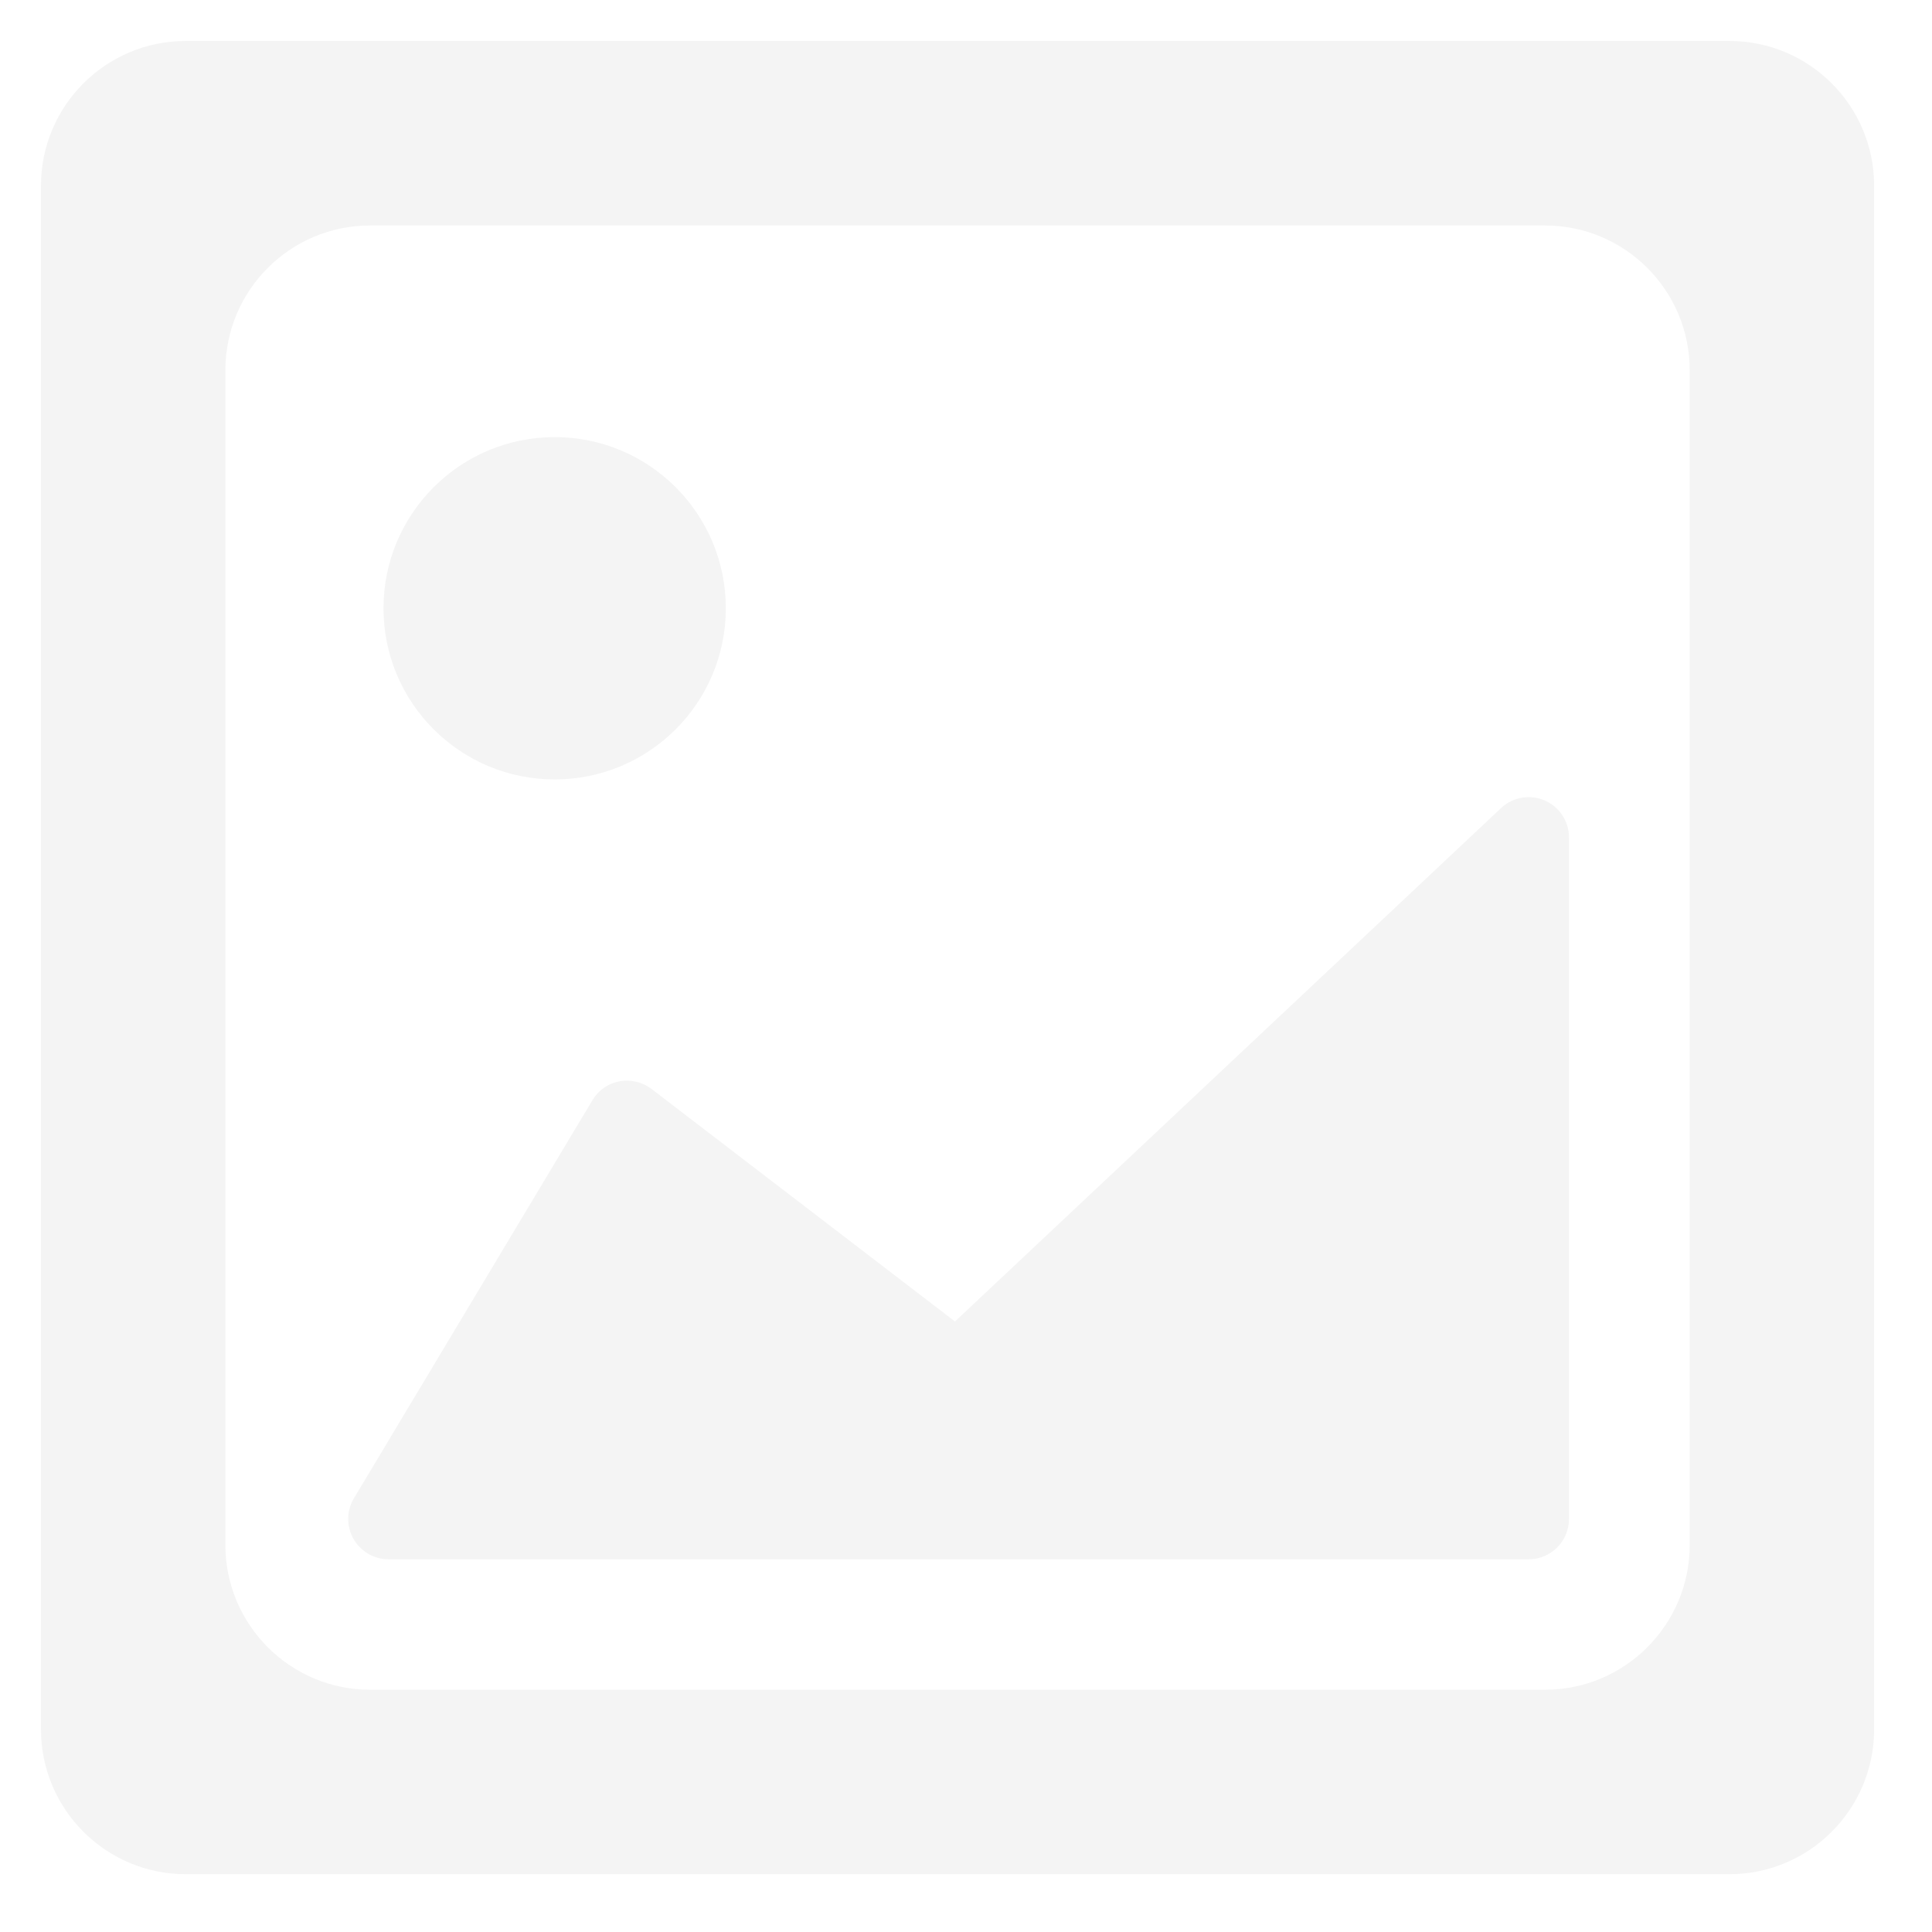
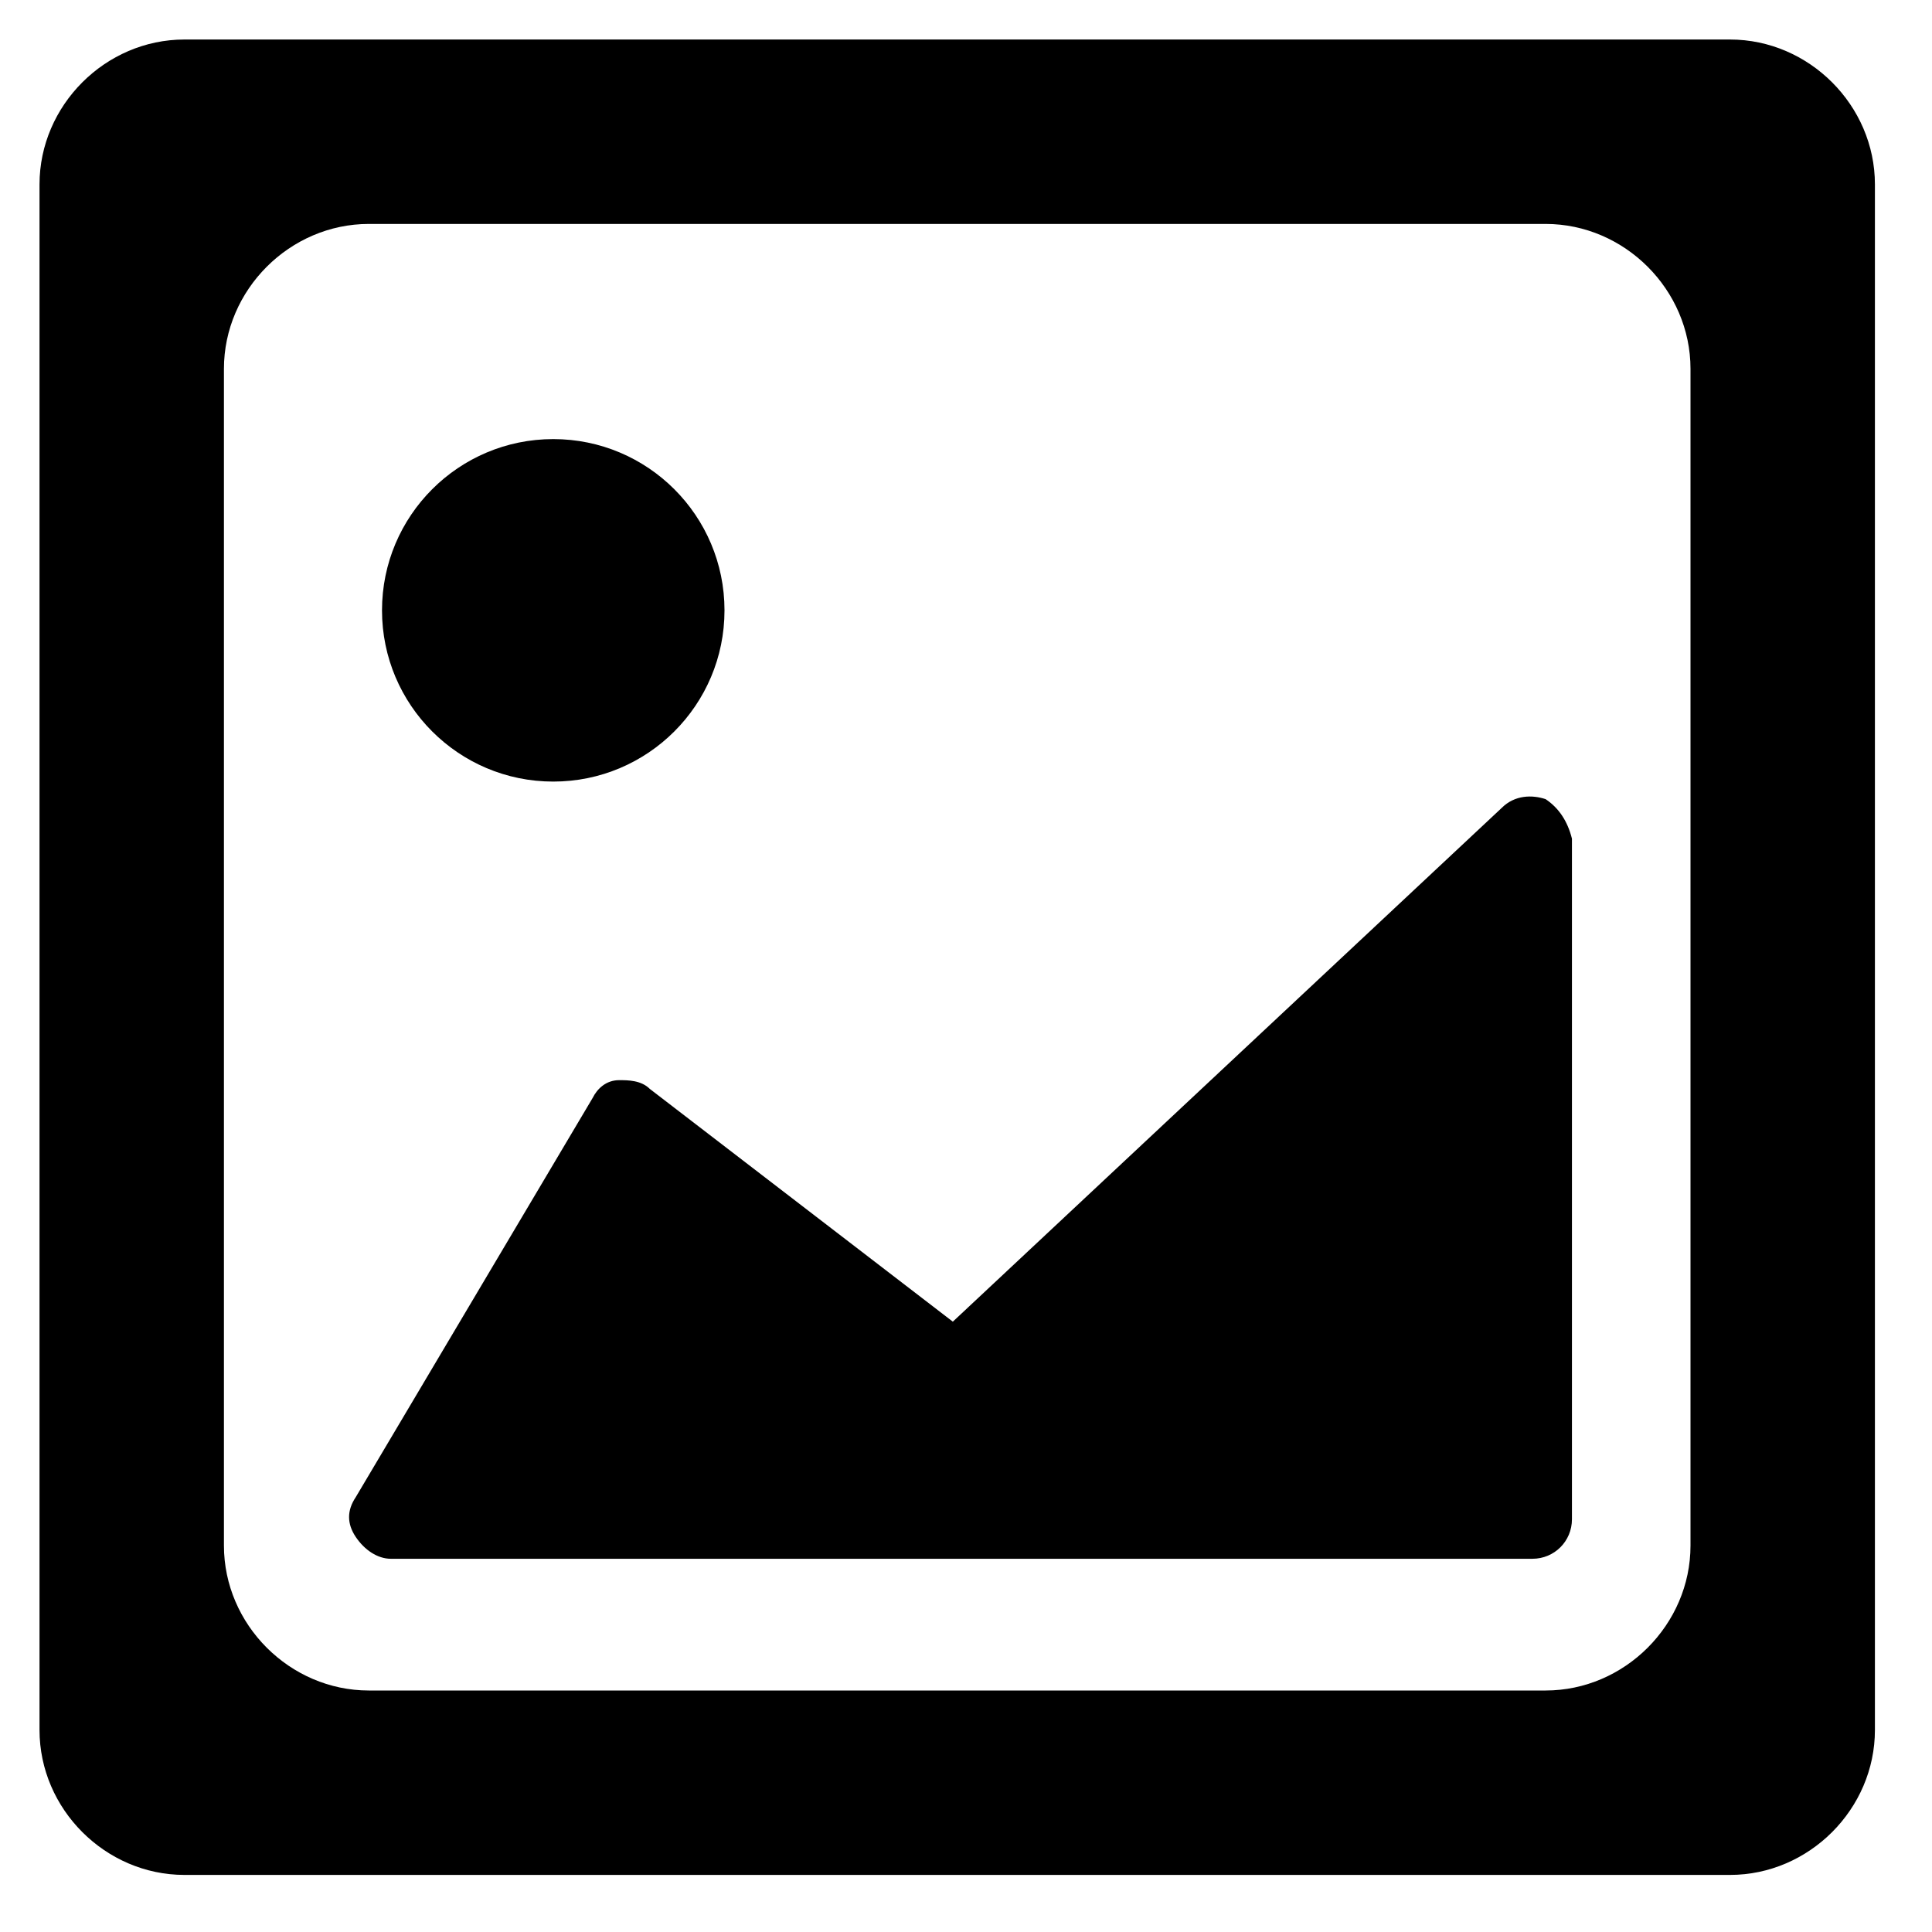
- <svg xmlns="http://www.w3.org/2000/svg" width="44px" height="44px" viewBox="0 0 44 44" version="1.1">
-   <defs />
-   <g id="Page-1" stroke="none" stroke-width="1" fill="none" fill-rule="evenodd">
-     <g id="Image-Favicon" fill="#F4F4F4">
+ <svg xmlns="http://www.w3.org/2000/svg" version="1.1" id="Layer_1" x="0px" y="0px" viewBox="0 0 44 44" style="enable-background:new 0 0 44 44;" xml:space="preserve">
+   <g id="Page-1">
+     <g id="Image-Favicon">
      <g id="Layer_4">
        <g id="Group">
-           <path d="M39.384,0.933 L4.231,0.933 C2.411,0.933 0.933,2.409 0.933,4.231 L0.933,39.386 C0.933,41.204 2.411,42.684 4.231,42.684 L39.384,42.684 C41.206,42.684 42.682,41.204 42.682,39.386 L42.682,4.231 C42.682,2.409 41.206,0.933 39.384,0.933 L39.384,0.933 Z M38.482,35.185 C38.482,37.004 37.006,38.483 35.184,38.483 L8.431,38.483 C6.609,38.483 5.133,37.004 5.133,35.185 L5.133,8.433 C5.133,6.611 6.609,5.135 8.431,5.135 L35.184,5.135 C37.006,5.135 38.482,6.611 38.482,8.433 L38.482,35.185 L38.482,35.185 Z" id="Shape" />
-           <circle id="Oval" cx="12.632" cy="13.853" r="3.898" />
-           <path d="M35.178,18.229 C34.844,18.086 34.452,18.152 34.186,18.403 L21.749,30.096 L14.837,24.799 C14.63,24.642 14.364,24.578 14.107,24.627 C13.851,24.673 13.627,24.831 13.493,25.056 L8.061,34.122 C7.891,34.404 7.887,34.76 8.05,35.046 C8.213,35.332 8.518,35.512 8.848,35.512 L34.815,35.512 C35.321,35.512 35.732,35.099 35.732,34.595 L35.732,19.069 C35.732,18.706 35.515,18.374 35.178,18.229 L35.178,18.229 Z" id="Shape" />
+           <path id="Shape" d="M39.4,0.9H4.2c-1.8,0-3.3,1.5-3.3,3.3v35.2c0,1.8,1.5,3.3,3.3,3.3h35.2c1.8,0,3.3-1.5,3.3-3.3V4.2      C42.7,2.4,41.2,0.9,39.4,0.9L39.4,0.9z M38.5,35.2c0,1.8-1.5,3.3-3.3,3.3H8.4c-1.8,0-3.3-1.5-3.3-3.3V8.4c0-1.8,1.5-3.3,3.3-3.3      h26.8c1.8,0,3.3,1.5,3.3,3.3V35.2L38.5,35.2z" />
+           <circle id="Oval" cx="12.6" cy="13.9" r="3.9" />
+           <path id="Shape_1_" d="M35.2,18.2c-0.3-0.1-0.7-0.1-1,0.2L21.7,30.1l-6.9-5.3c-0.2-0.2-0.5-0.2-0.7-0.2c-0.3,0-0.5,0.2-0.6,0.4      l-5.4,9.1c-0.2,0.3-0.2,0.6,0,0.9c0.2,0.3,0.5,0.5,0.8,0.5h26c0.5,0,0.9-0.4,0.9-0.9V19.1C35.7,18.7,35.5,18.4,35.2,18.2      L35.2,18.2z" />
        </g>
      </g>
    </g>
  </g>
</svg>
